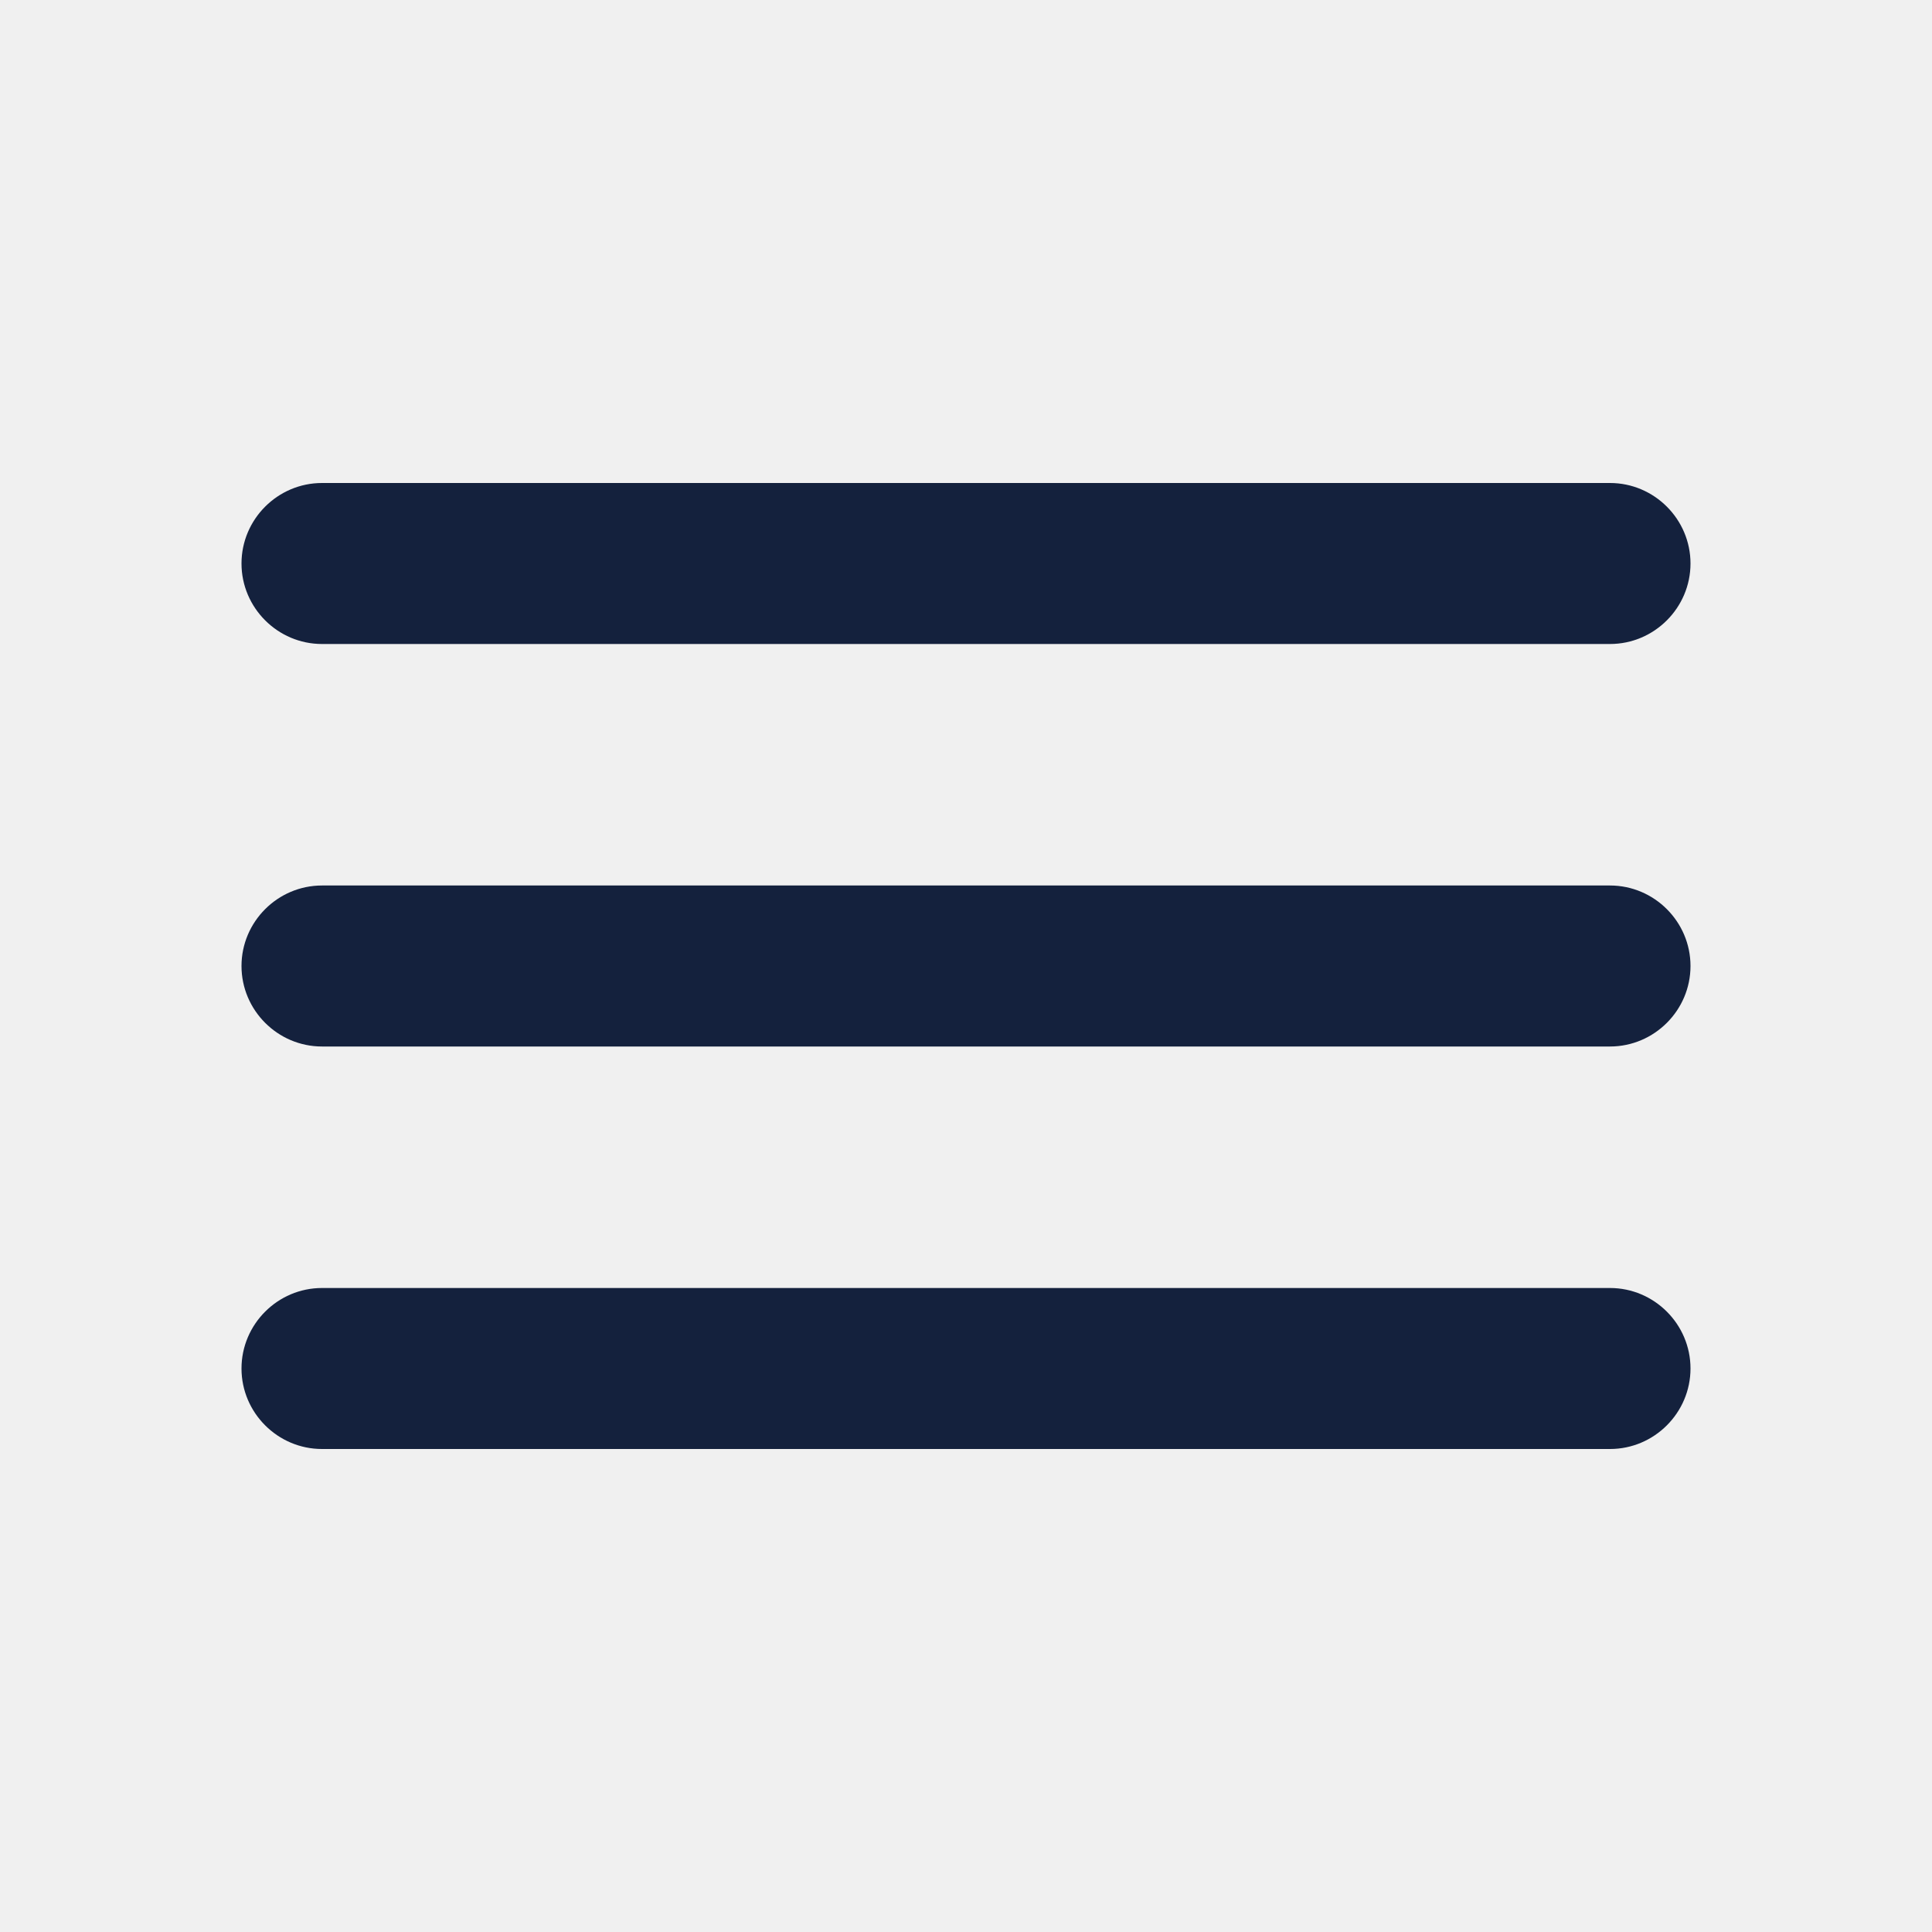
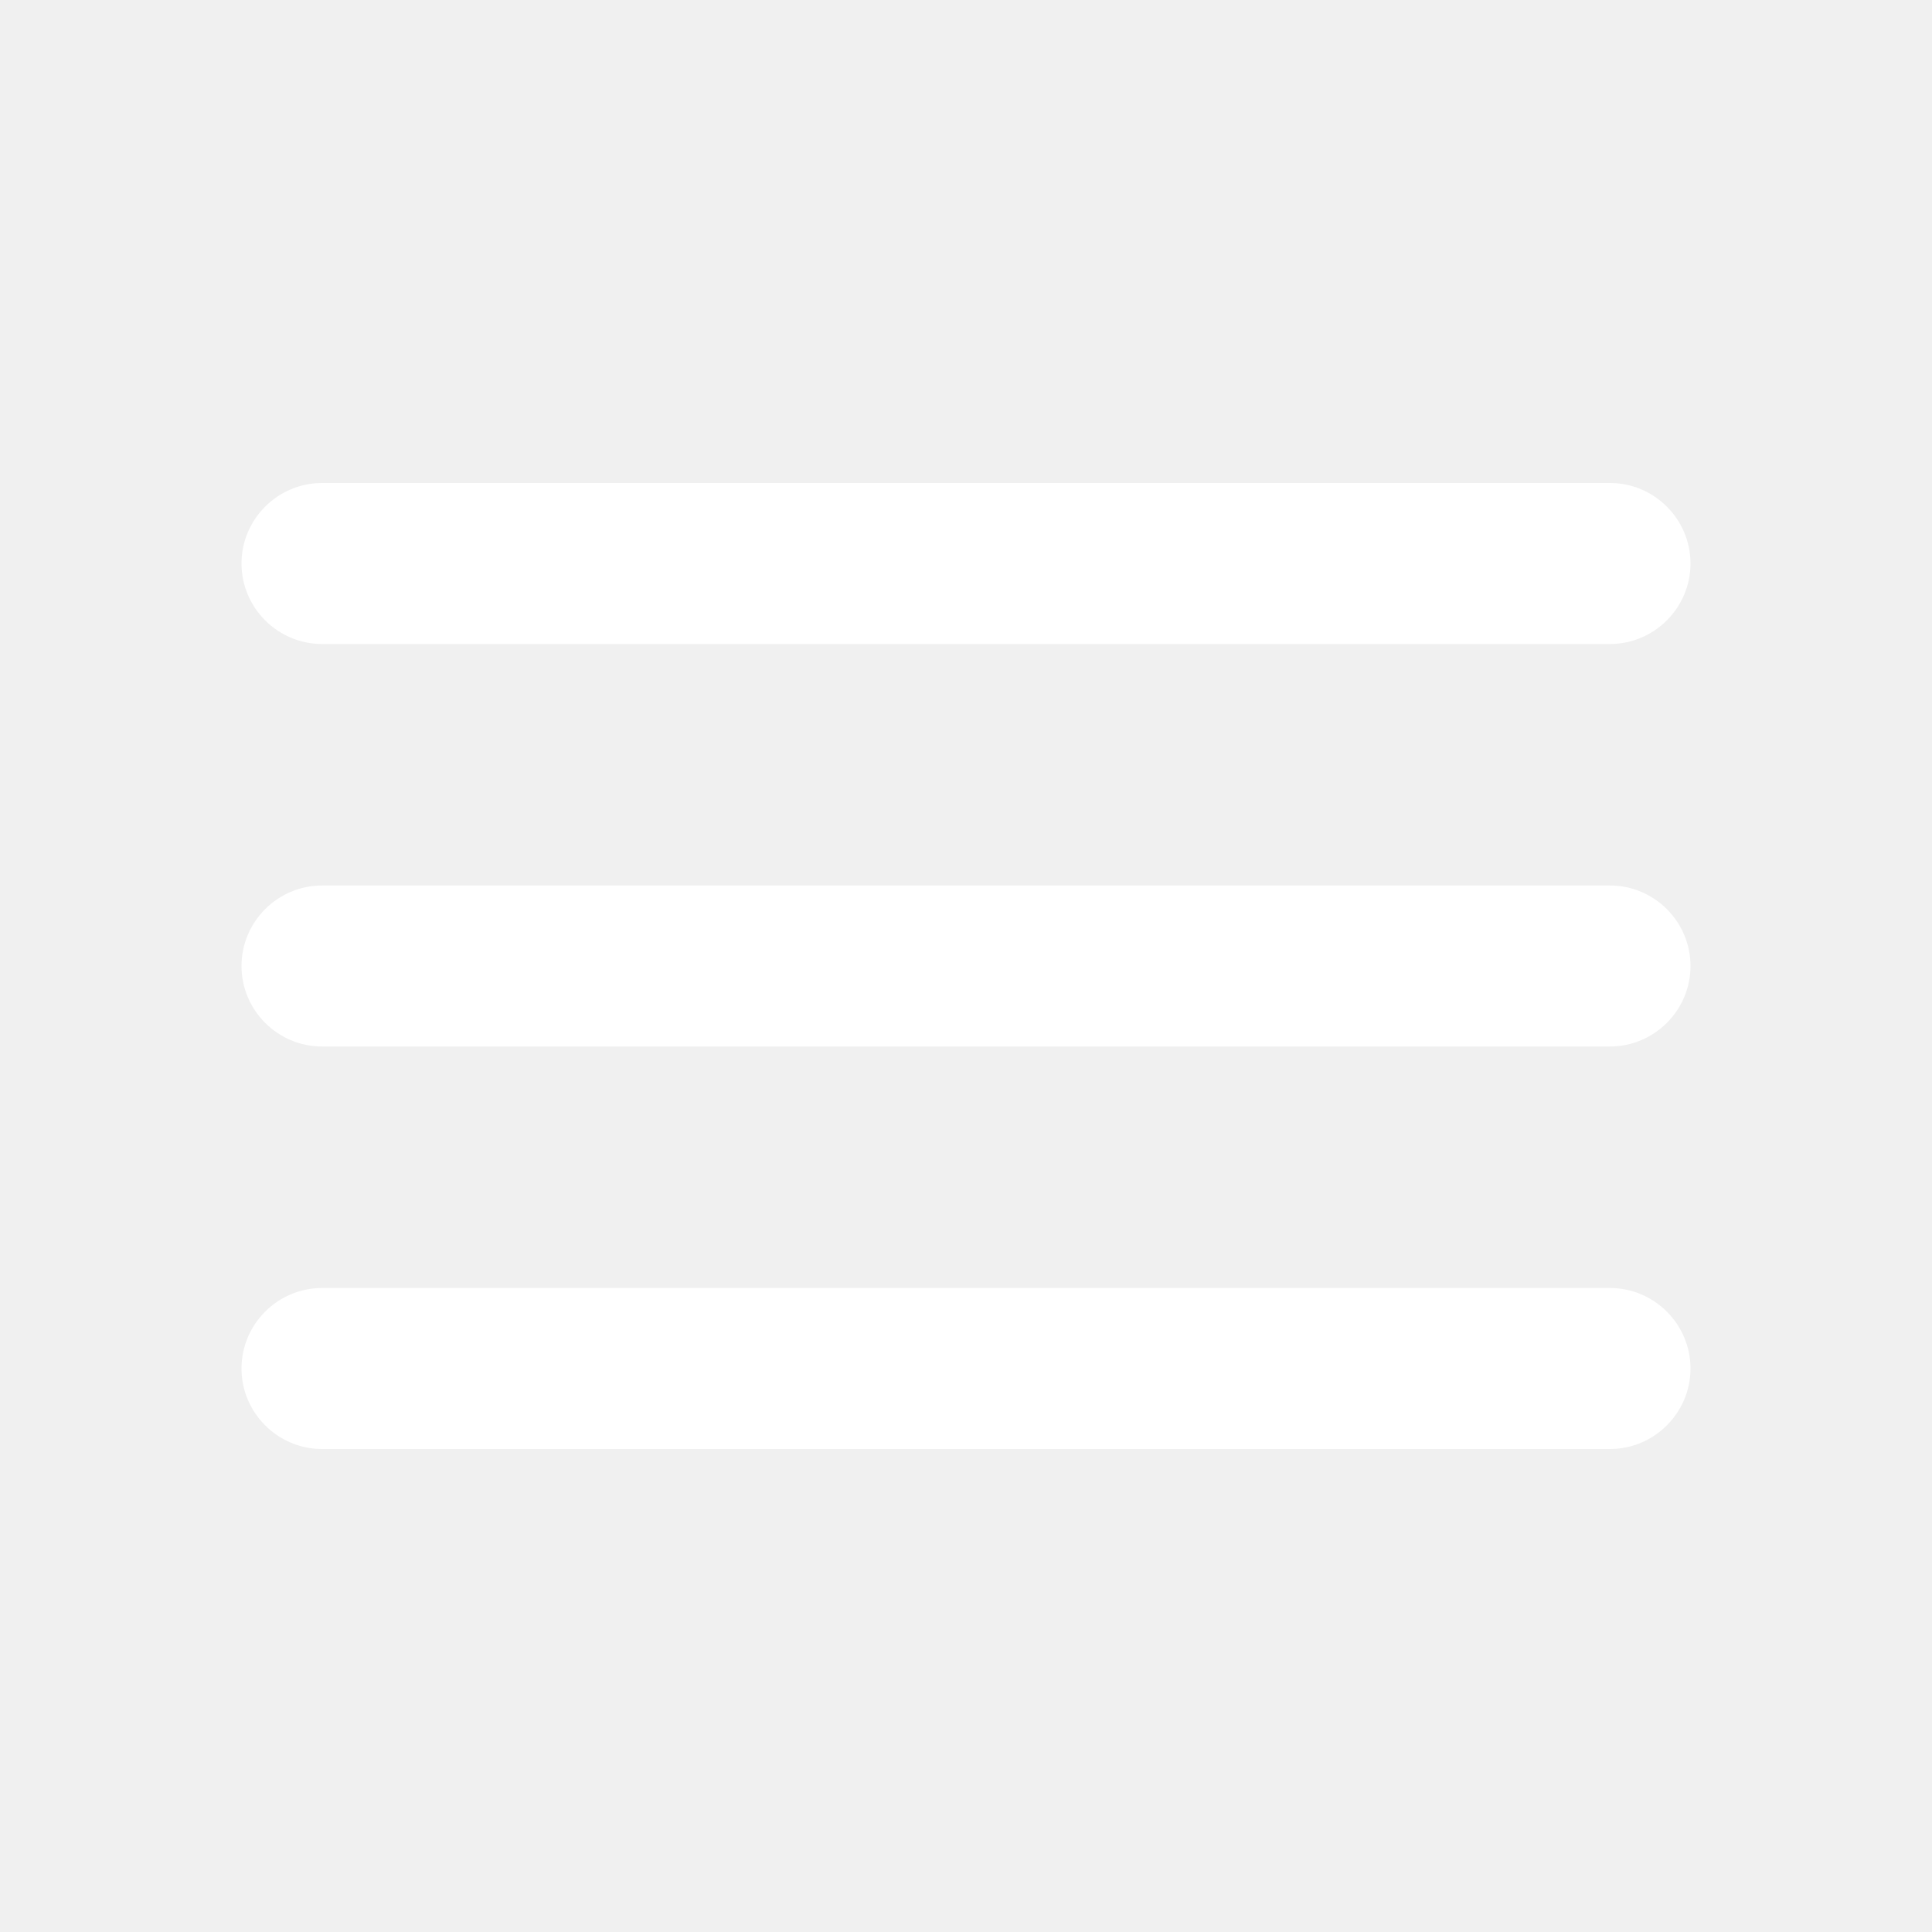
- <svg xmlns="http://www.w3.org/2000/svg" height="24px" viewBox="0 0 24 24" width="24px" fill="#14213D">
+ <svg xmlns="http://www.w3.org/2000/svg" height="24px" viewBox="0 0 24 24" width="24px" fill="#ffffff">
  <path d="M0 0h24v24H0V0z" fill="none" />
  <path d="M4 18h16c.55 0 1-.45 1-1s-.45-1-1-1H4c-.55 0-1 .45-1 1s.45 1 1 1zm0-5h16c.55 0 1-.45 1-1s-.45-1-1-1H4c-.55 0-1 .45-1 1s.45 1 1 1zM3 7c0 .55.45 1 1 1h16c.55 0 1-.45 1-1s-.45-1-1-1H4c-.55 0-1 .45-1 1z" />
</svg>
